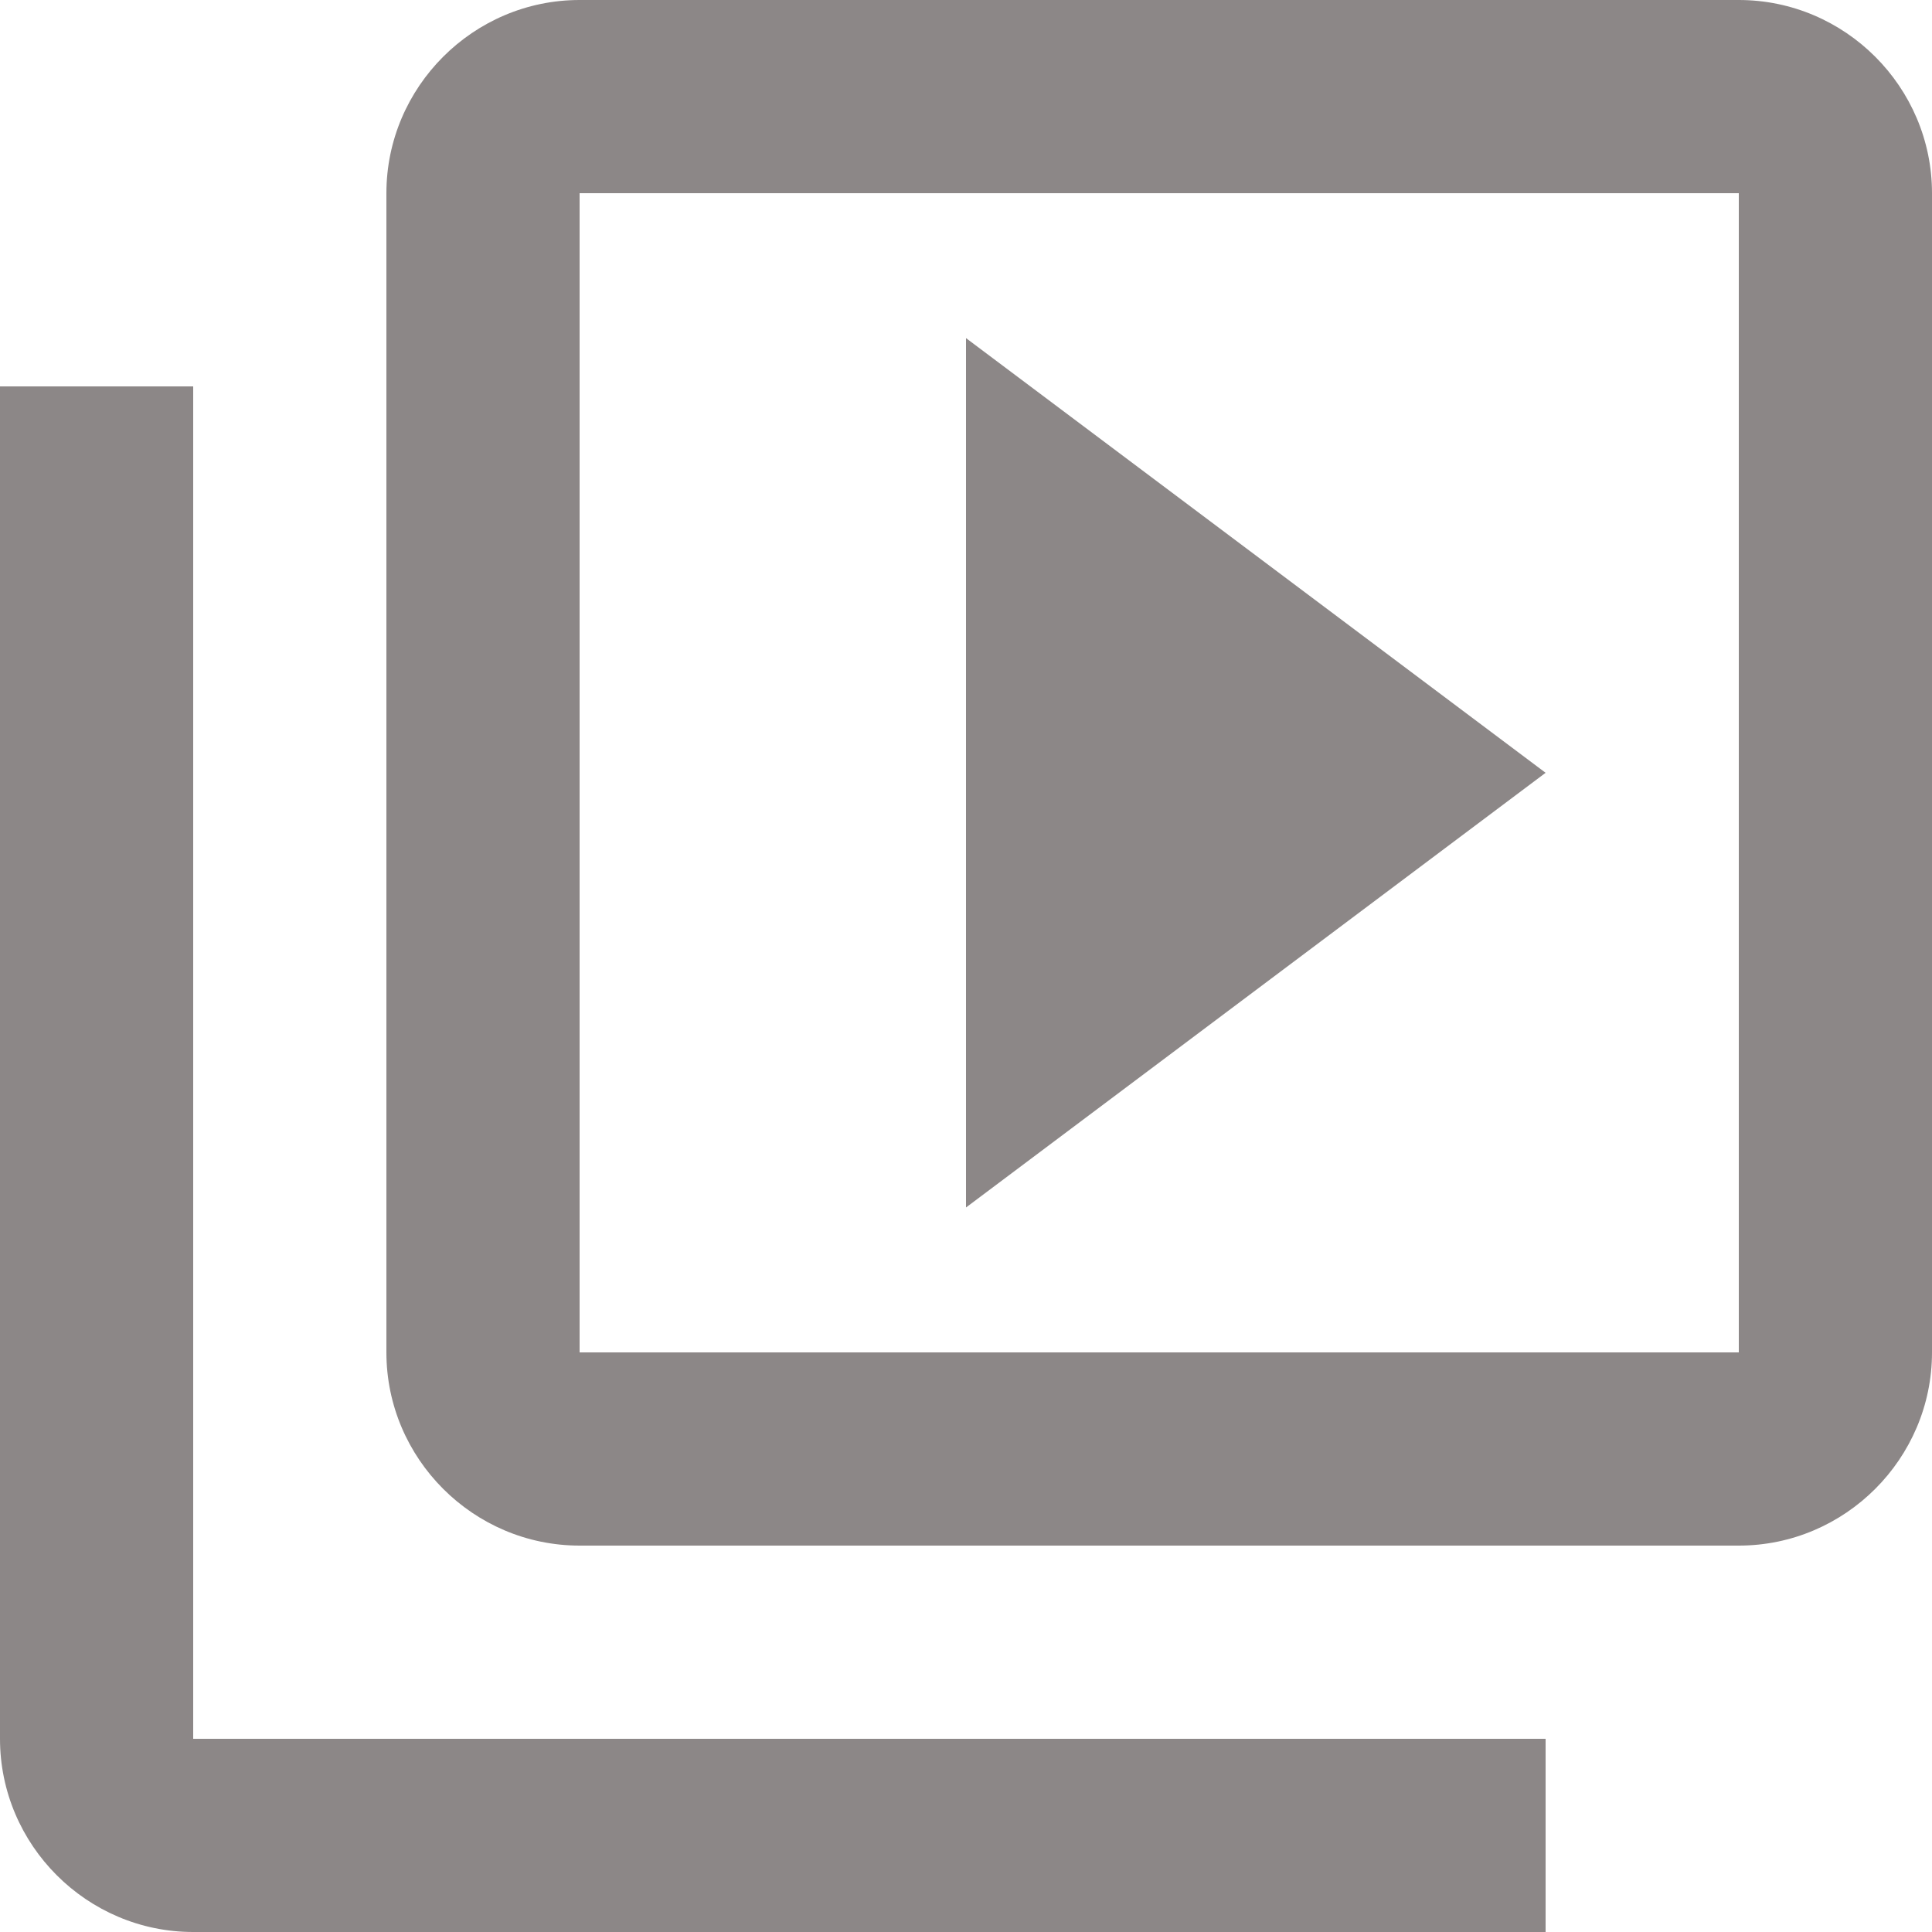
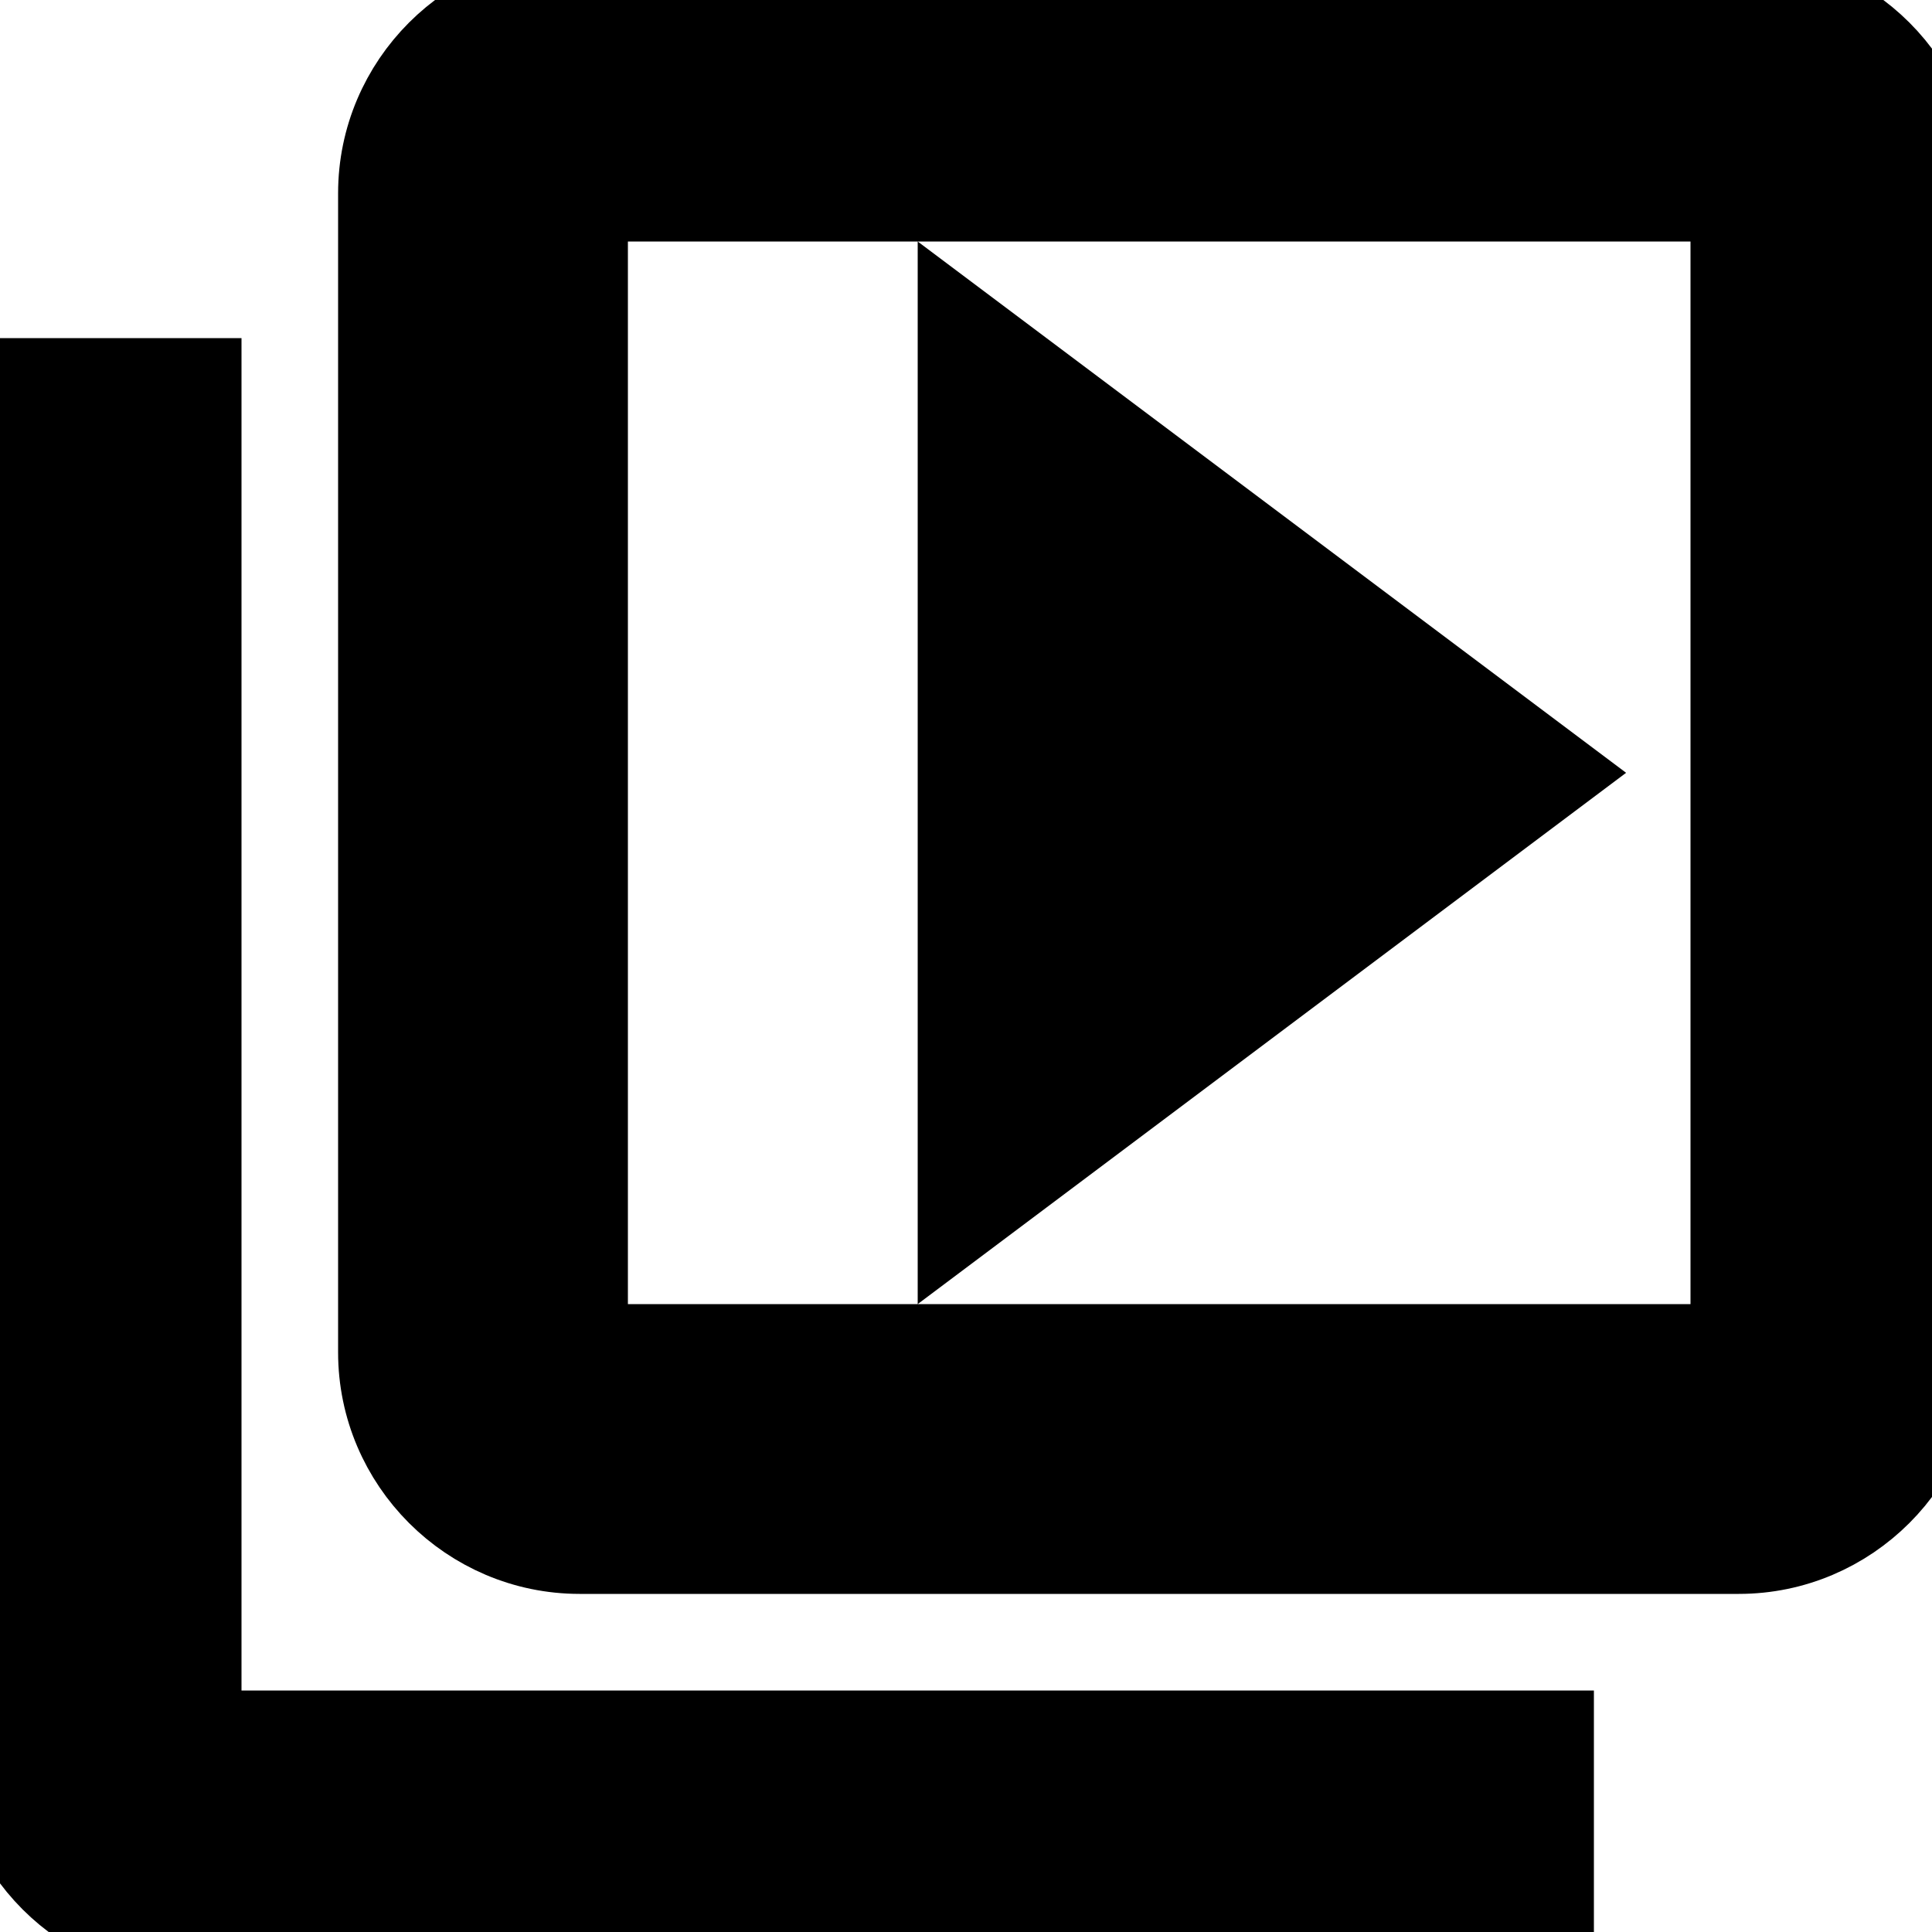
- <svg xmlns="http://www.w3.org/2000/svg" width="20" height="20" viewBox="0 0 20 20" fill="none">
-   <path d="M2 4H0V18C0 19.1 0.9 20 2 20H16V18H2V4ZM18 0H6C4.9 0 4 0.9 4 2V14C4 15.1 4.9 16 6 16H18C19.1 16 20 15.1 20 14V2C20 0.9 19.1 0 18 0ZM18 14H6V2H18V14ZM10 3.5V12.5L16 8L10 3.5Z" fill="#8C8787" />
+ <svg xmlns="http://www.w3.org/2000/svg" width="20" height="20" viewBox="0 0 20 20" fill="currentColor" stroke="currentColor">
+   <path d="M2 4H0V18C0 19.1 0.9 20 2 20H16V18H2V4ZM18 0H6C4.9 0 4 0.9 4 2V14C4 15.1 4.9 16 6 16H18C19.1 16 20 15.1 20 14V2C20 0.9 19.1 0 18 0ZM18 14H6V2H18V14ZM10 3.5V12.5L16 8L10 3.5Z" fill="currentColor" stroke="currentColor" />
</svg>
